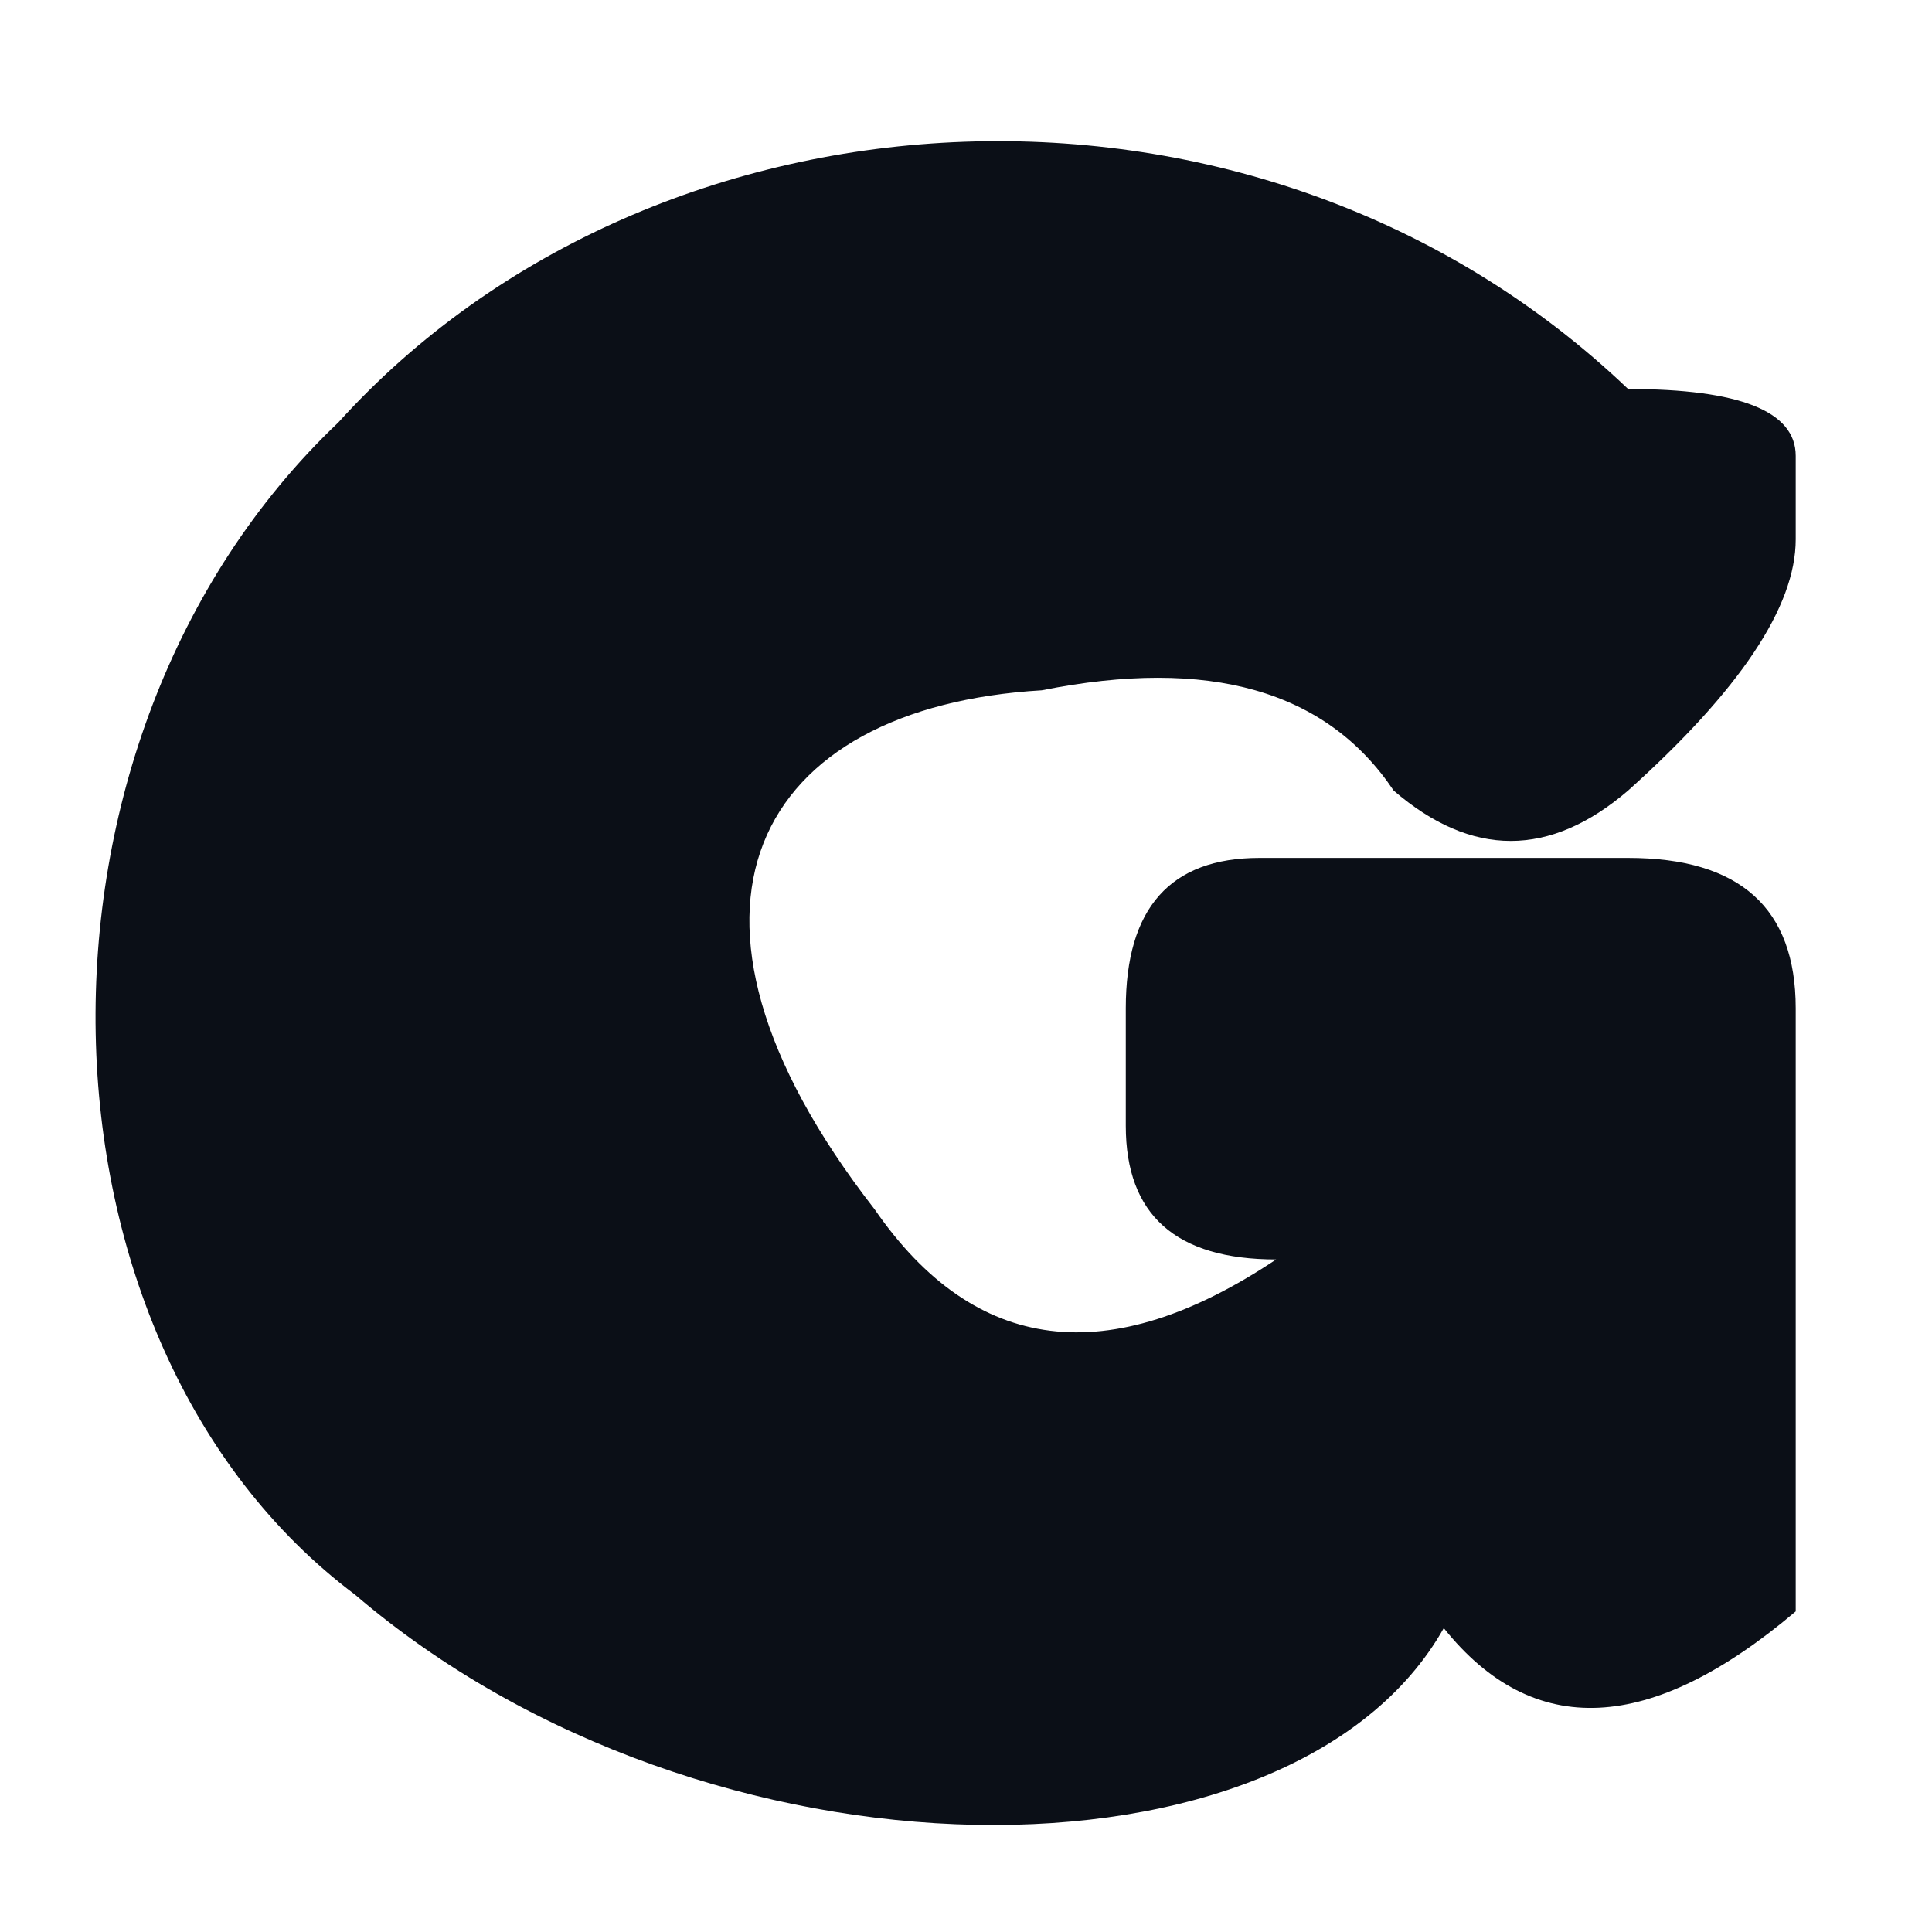
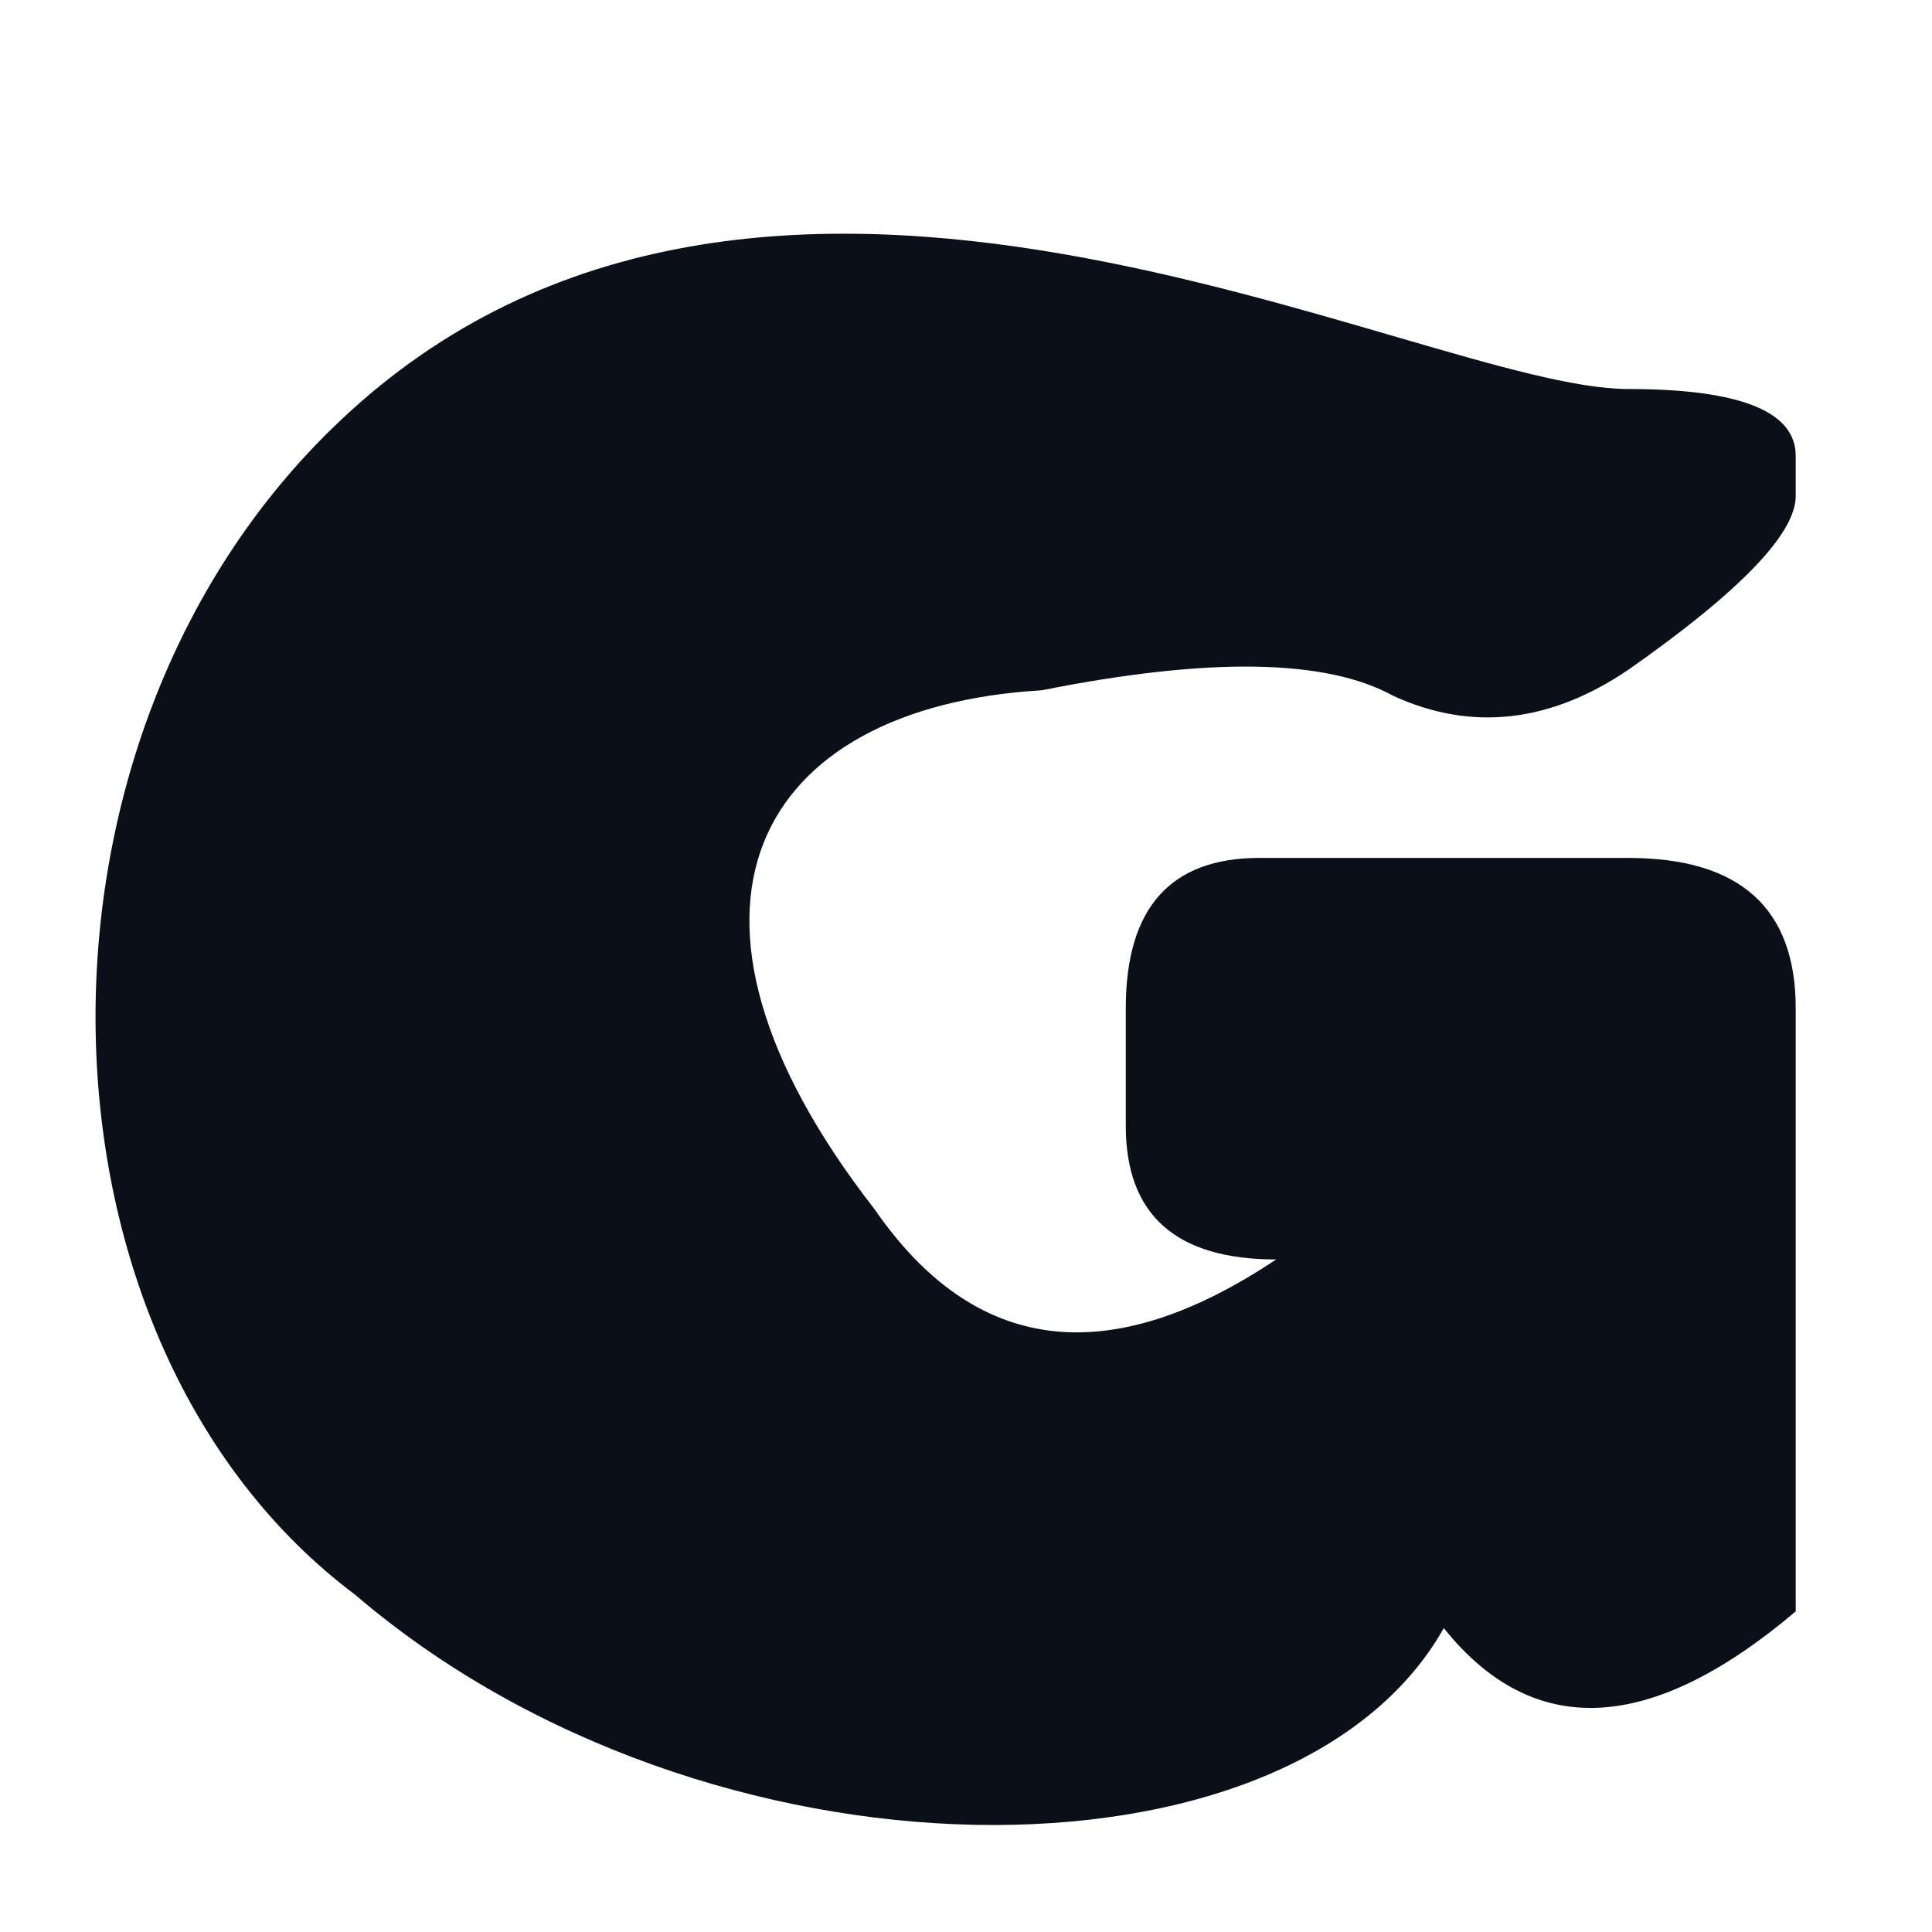
<svg xmlns="http://www.w3.org/2000/svg" viewBox="0 0 37 37" role="img" aria-label="Chunks G native source candidate 500">
  <g fill="#0B0F17" fill-rule="evenodd">
-     <path d="M31.18 7.45 C24.12 0.71 12.58 1.35 6.48 8.09 C0.07 14.18 0.39 25.73 6.80 30.54 C13.54 36.31 24.76 36.31 27.65 31.18 Q30.22 34.39 34.39 30.86 L34.39 19.31 Q34.39 16.43 31.18 16.43 L24.12 16.43 Q21.56 16.43 21.56 19.31 L21.56 21.56 Q21.56 24.12 24.44 24.12 Q19.63 27.33 16.75 23.16 C12.26 17.39 14.50 13.54 19.95 13.22 Q24.76 12.26 26.69 15.14 Q28.93 17.07 31.18 15.14 Q34.39 12.26 34.39 10.33 L34.39 8.73 Q34.39 7.45 31.18 7.45 Z" />
+     <path d="M31.18 7.45 C27.18 7.45 14.59 0.35 6.48 8.09 C0.07 14.18 0.39 25.73 6.80 30.54 C13.54 36.31 24.76 36.31 27.65 31.18 Q30.22 34.39 34.39 30.86 L34.39 19.31 Q34.39 16.43 31.18 16.43 L24.12 16.43 Q21.56 16.43 21.56 19.31 L21.56 21.56 Q21.56 24.12 24.44 24.12 Q19.63 27.33 16.75 23.16 C12.26 17.39 14.50 13.54 19.95 13.22 Q24.76 12.26 26.69 13.33 Q28.93 14.35 31.18 12.83 Q34.39 10.58 34.39 9.50 L34.39 8.73 Q34.39 7.45 31.18 7.45 Z" />
  </g>
</svg>
